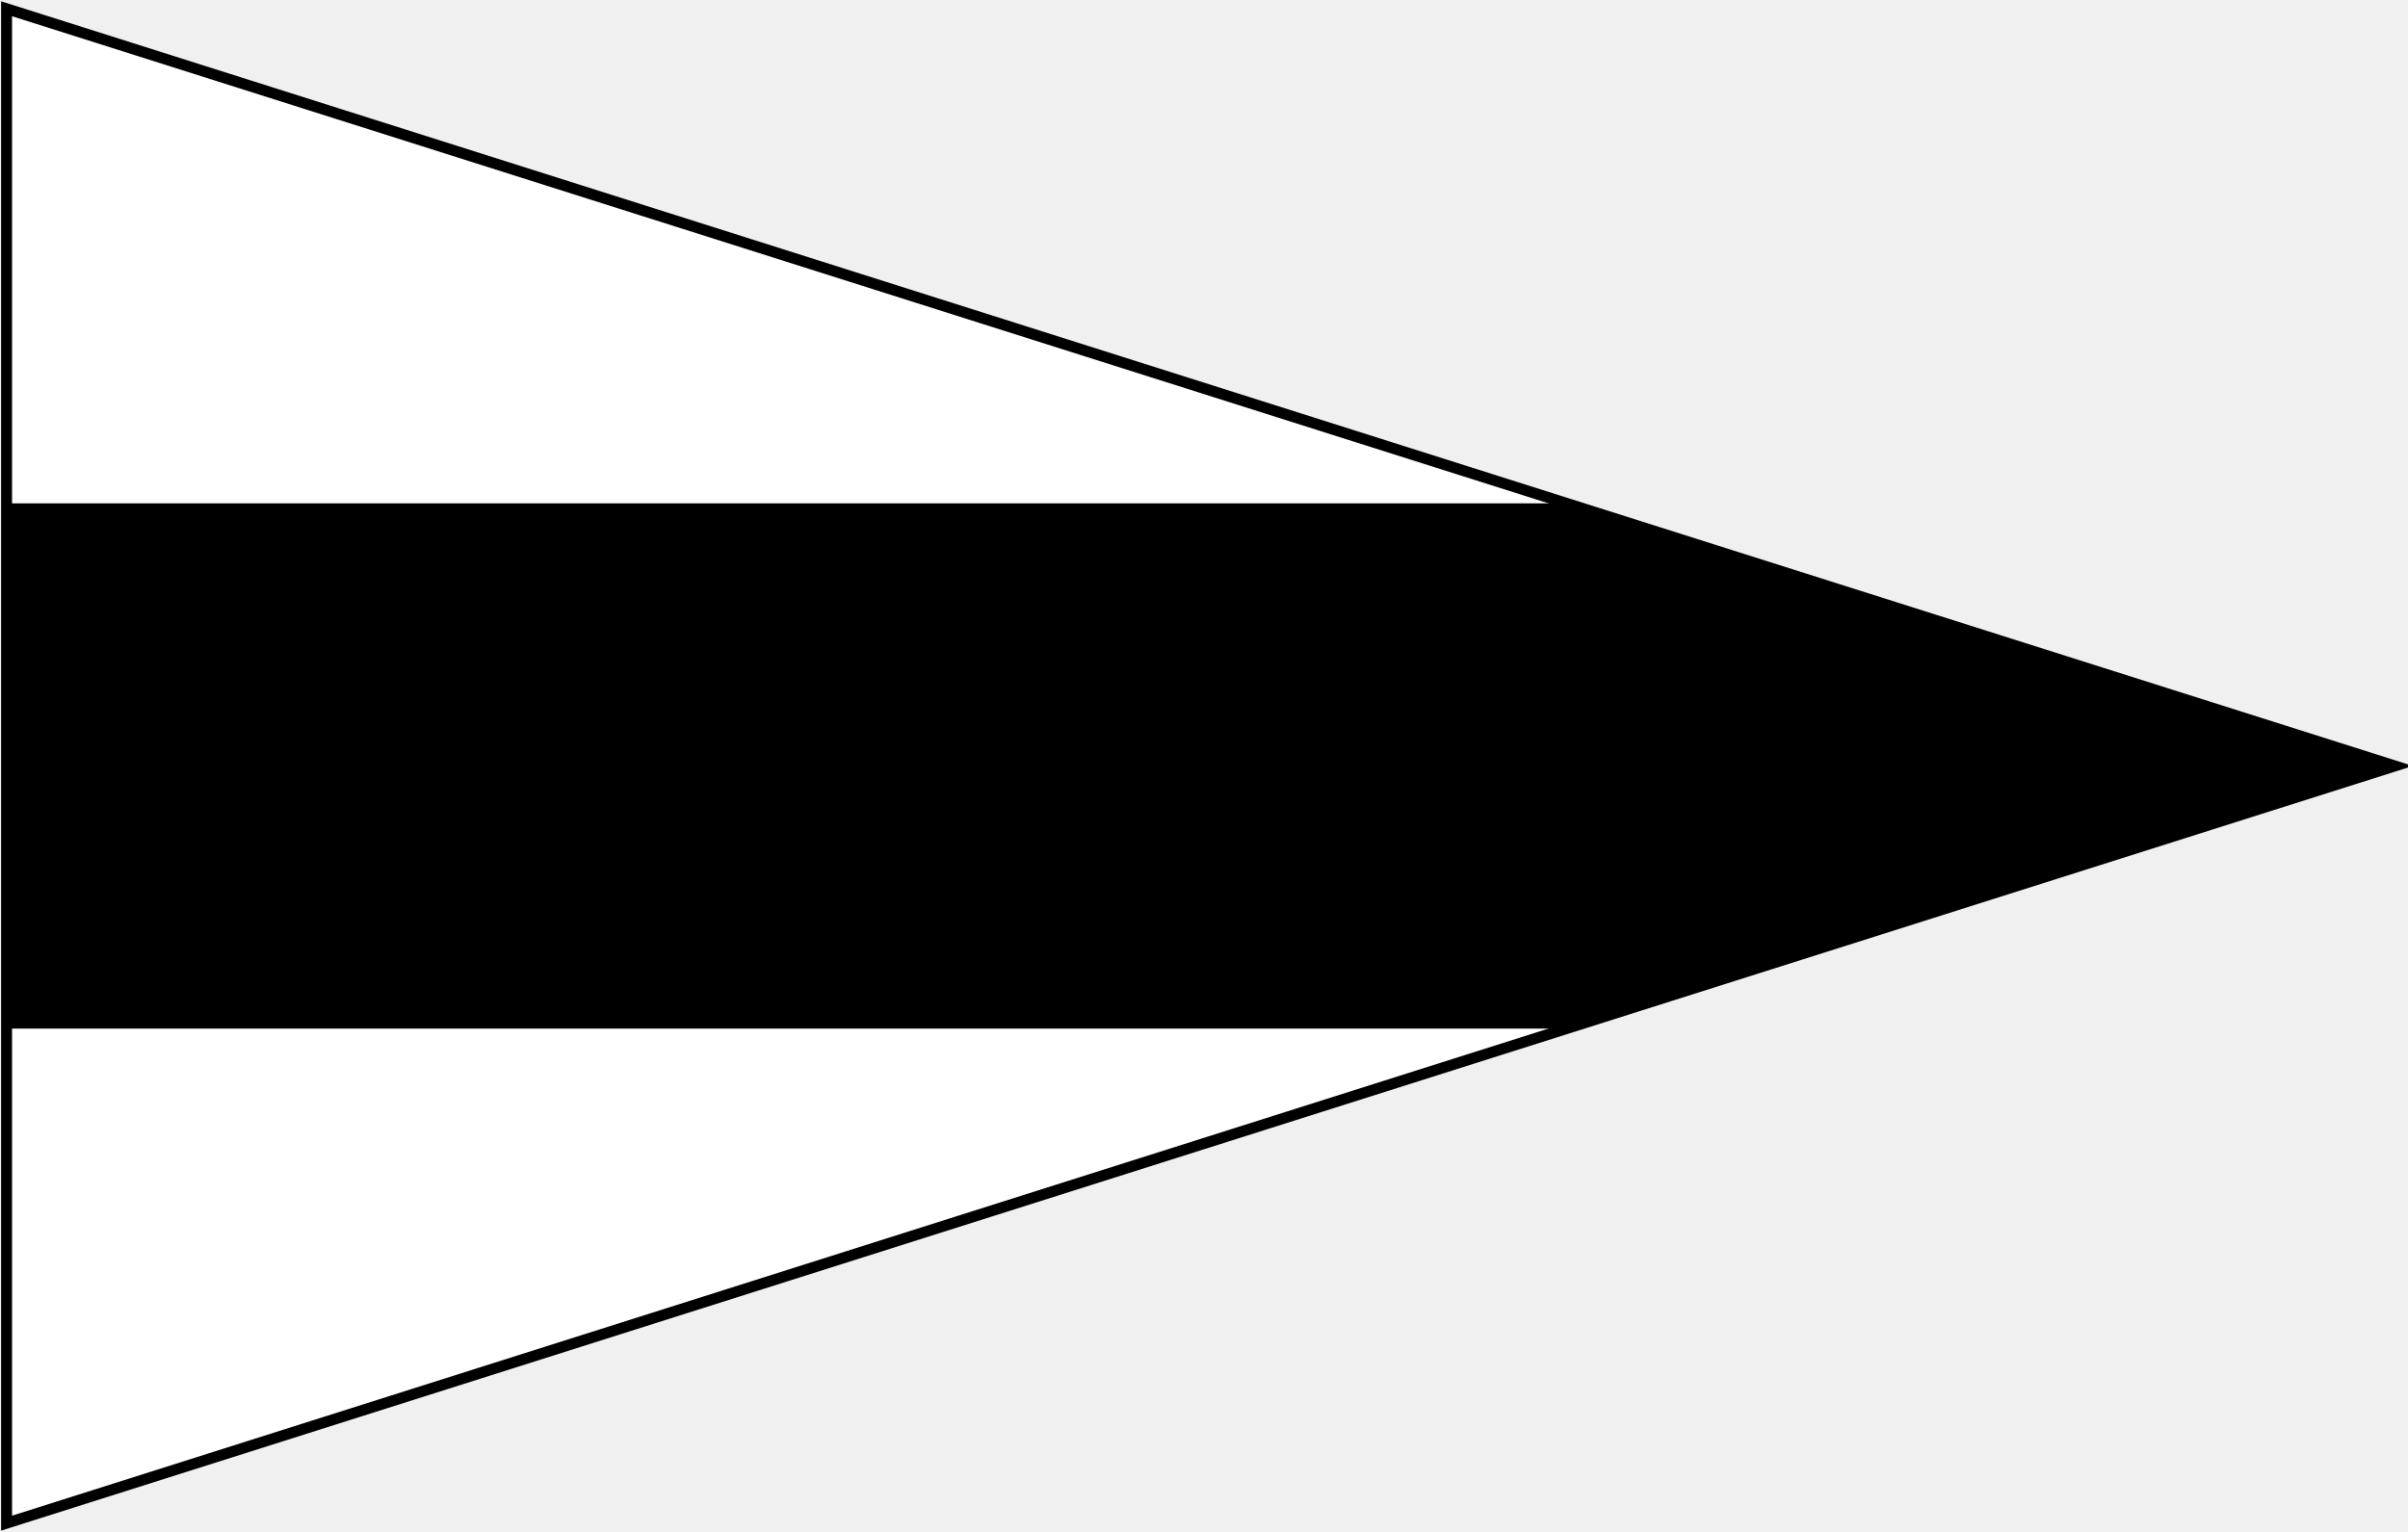
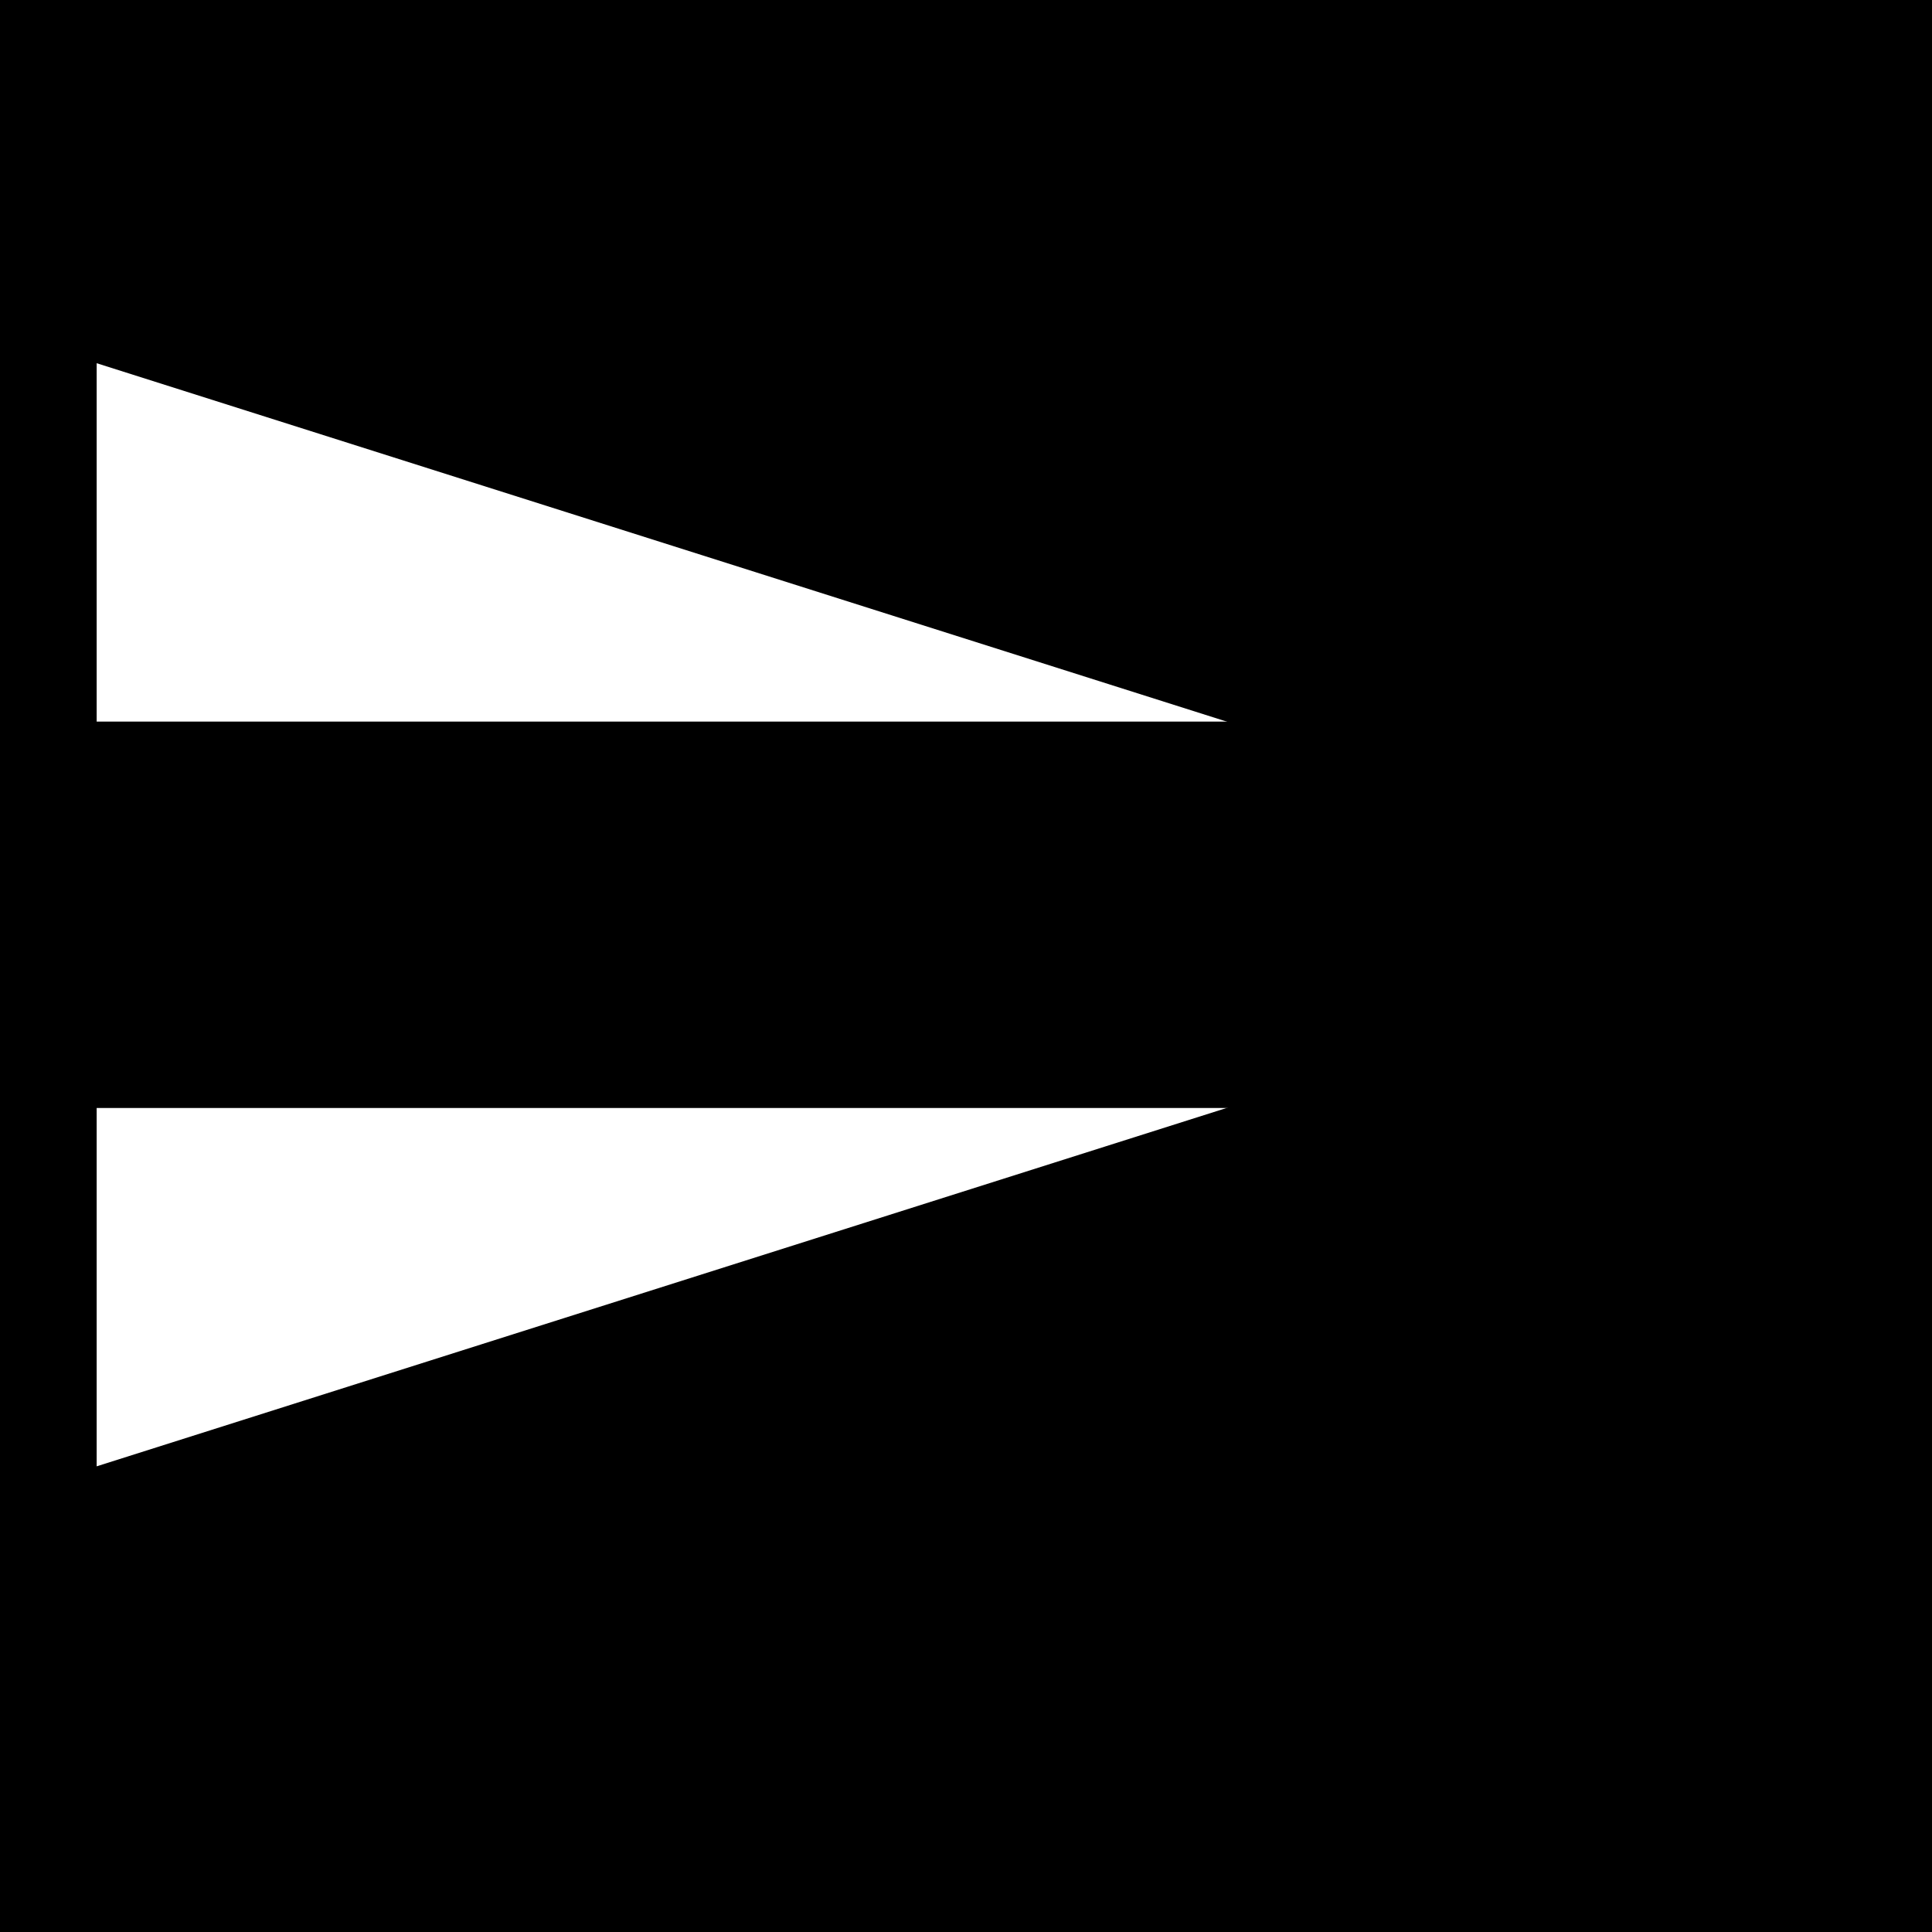
- <svg xmlns="http://www.w3.org/2000/svg" width="550" height="350">
-   <path stroke="#000" stroke-width="2.5" fill="#FFF" d="M1.5,2 547,175 1.5,348z" />
-   <path d="M1,115H357L547,175 357,235H1z" />
+ <svg xmlns="http://www.w3.org/2000/svg" width="600" height="600" viewBox="0 0 600 600">
+   <rect width="600" height="600" />
+   <g transform="translate(27.27, 109.09)">
+     <path stroke="#000" stroke-width="2.5" fill="#FFF" d="M1.5,2 547,175 1.5,348z" />
+     <path d="M1,115H357L547,175 357,235H1z" />
+   </g>
</svg>
